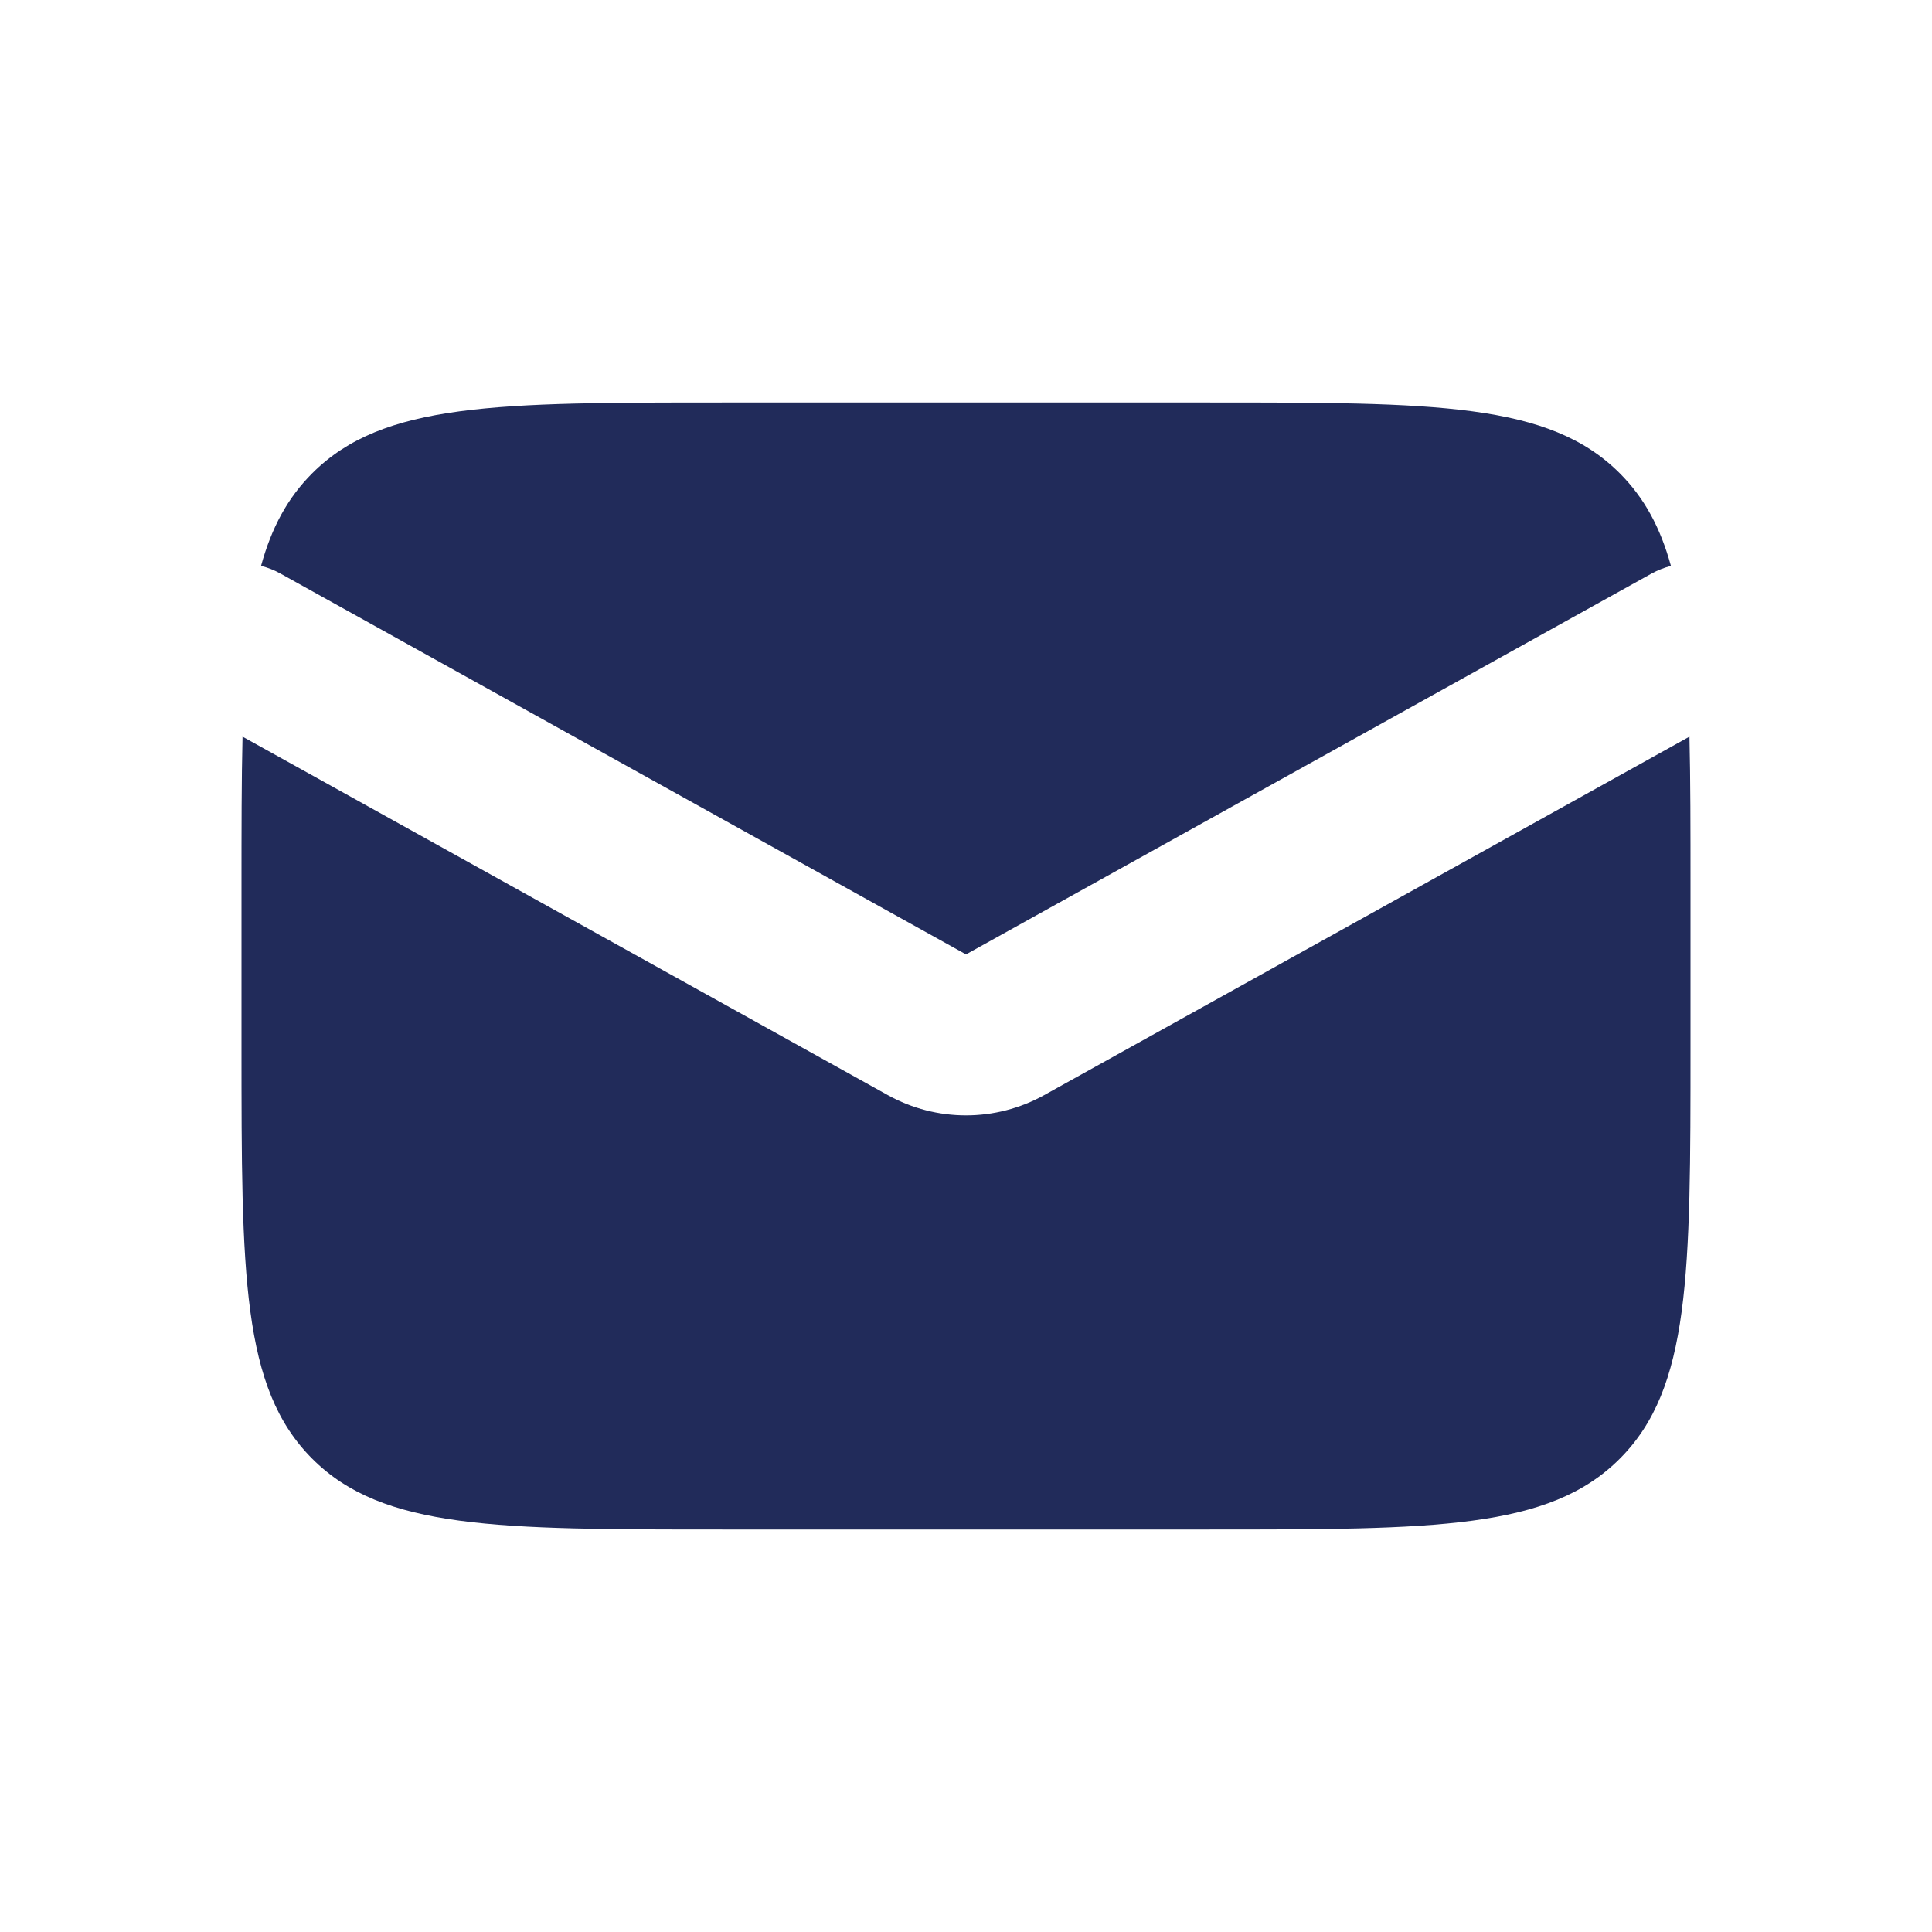
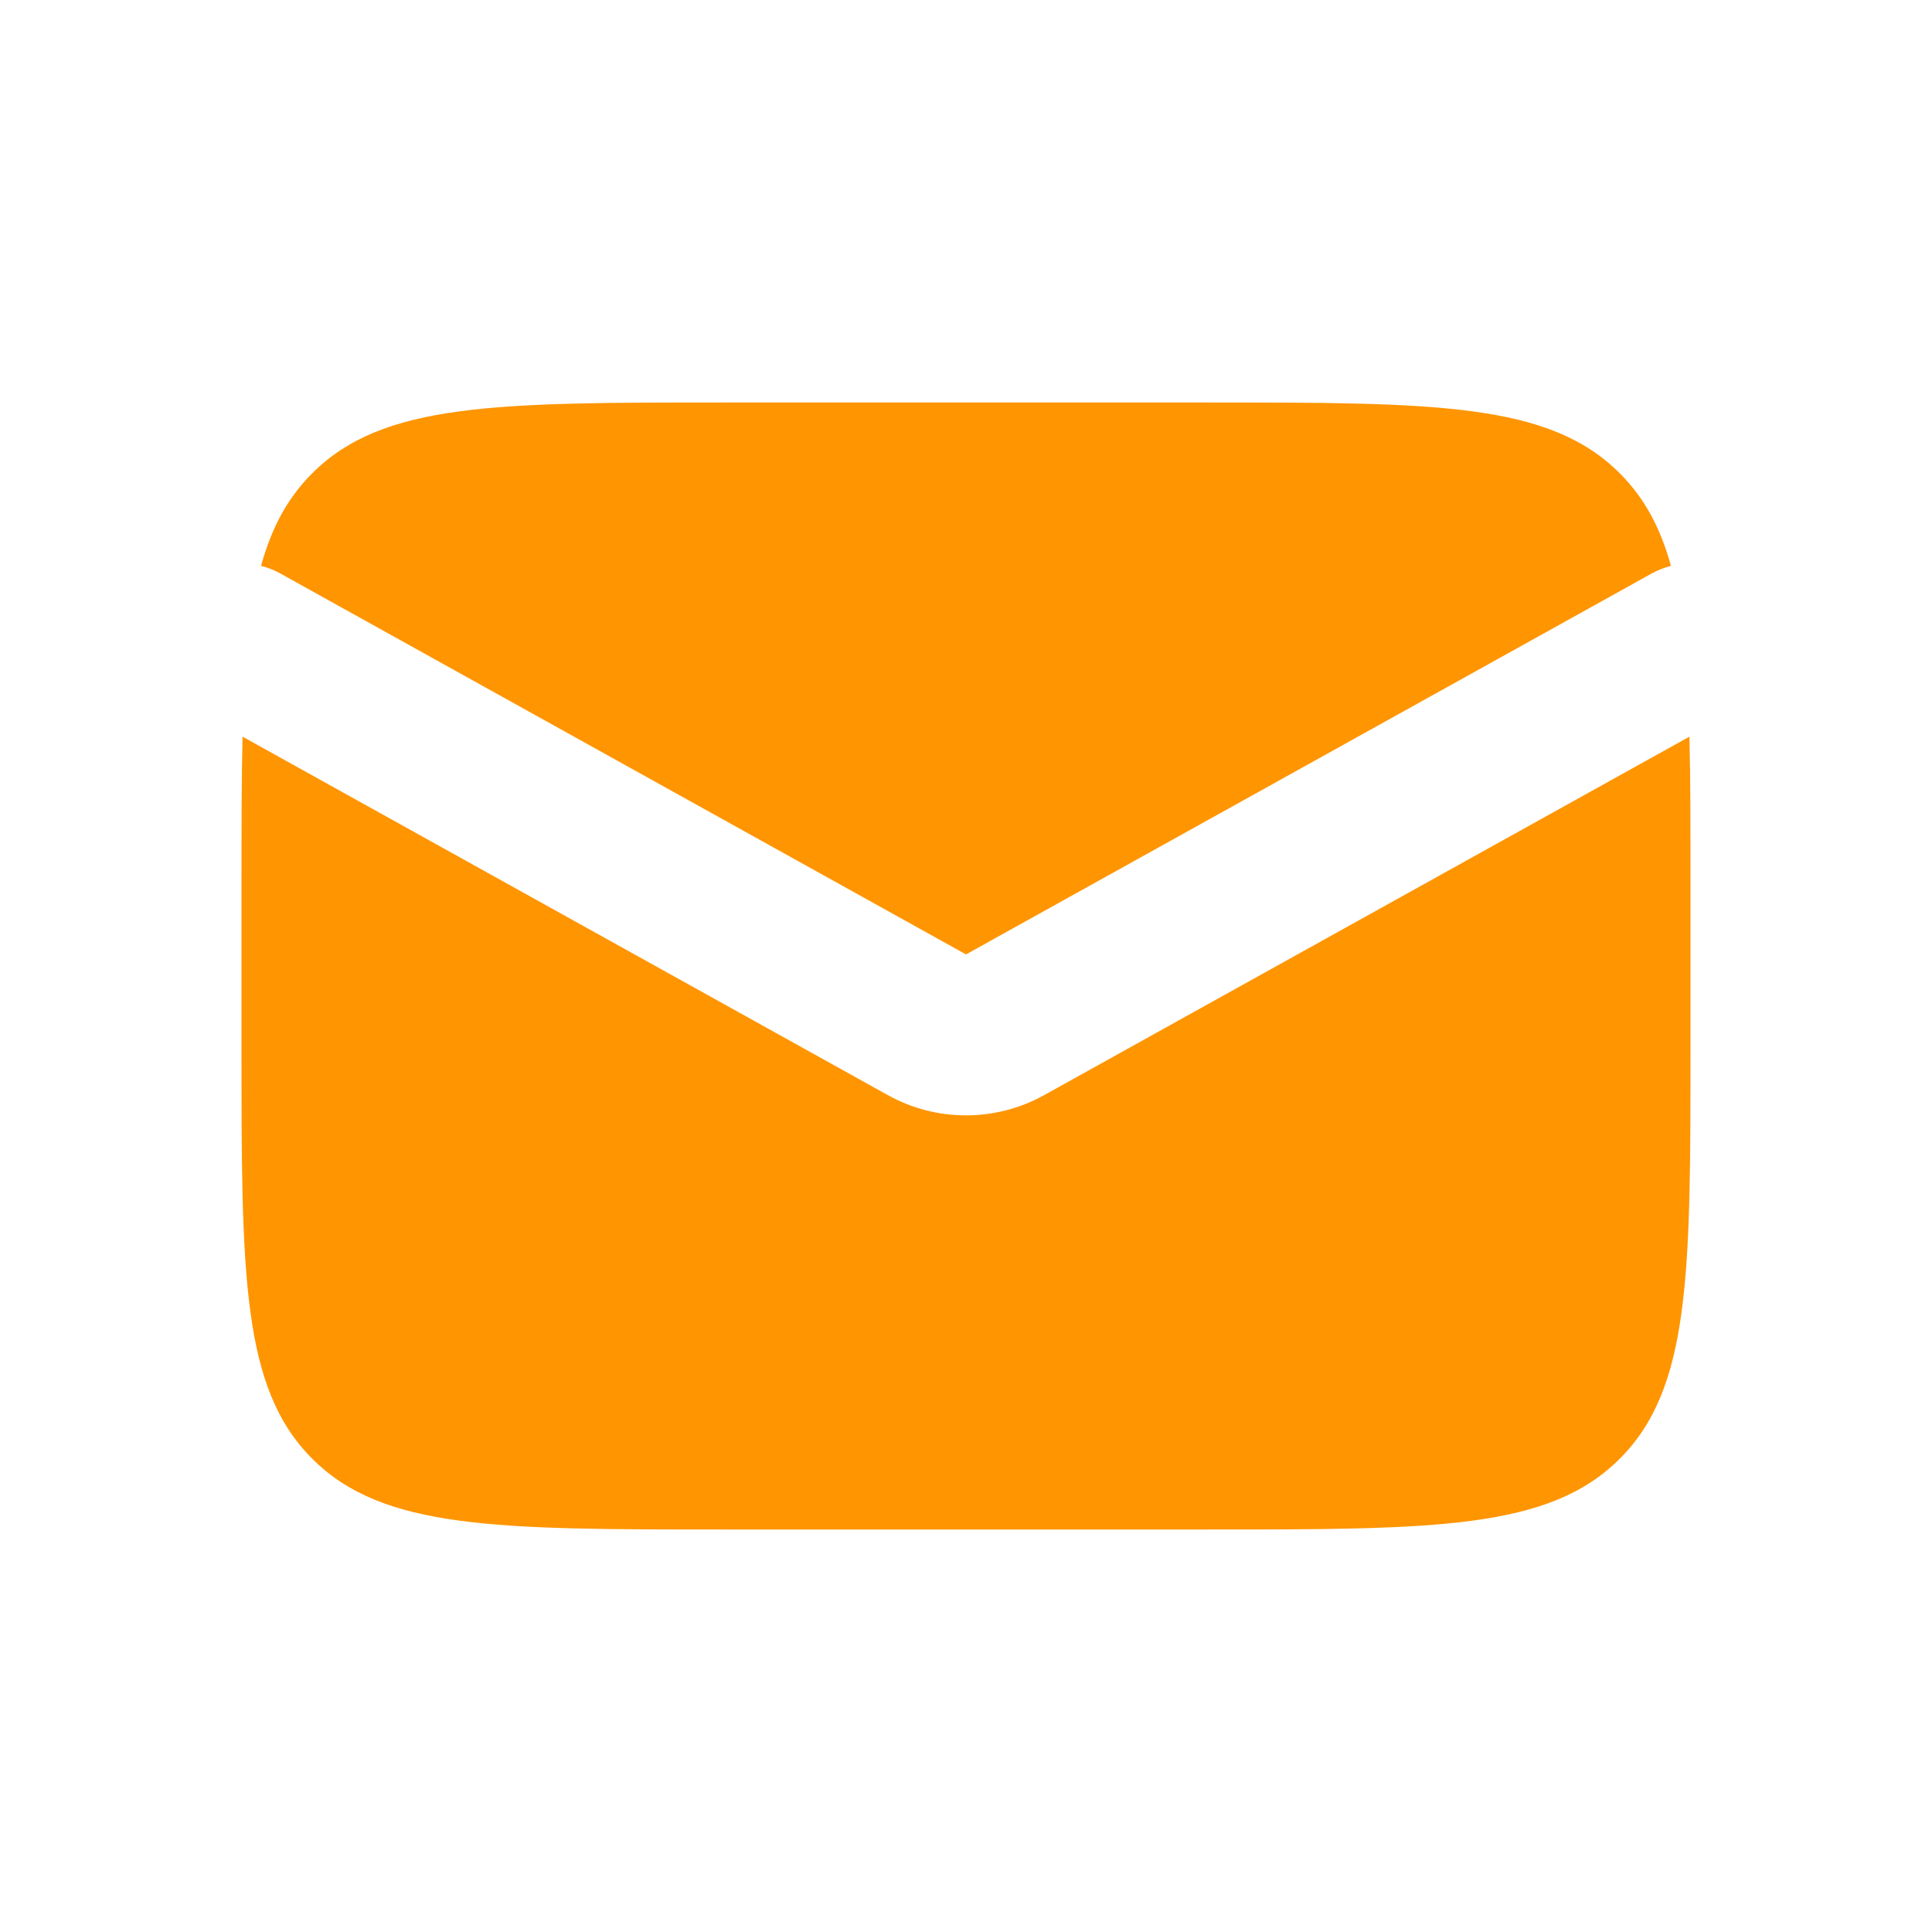
<svg xmlns="http://www.w3.org/2000/svg" width="1.2rem" height="1.2rem" viewBox="0 0 24 24">
-   <path fill="#212b5a" fill-rule="evenodd" d="M3.013 9.151C3 9.691 3 10.302 3 11v2c0 2.828 0 4.243.879 5.121C4.757 19 6.172 19 9 19h6c2.828 0 4.243 0 5.121-.879C21 17.243 21 15.828 21 13v-2c0-.698 0-1.31-.013-1.849l-8.016 4.453a2 2 0 0 1-1.942 0zm.23-2.121q.125.03.243.096L12 11.856l8.514-4.73q.119-.065.243-.096c-.13-.474-.33-.845-.636-1.151C19.243 5 17.828 5 15 5H9c-2.828 0-4.243 0-5.121.879c-.307.306-.506.677-.636 1.15" clip-rule="evenodd" />
+   <path fill="#FF9500" fill-rule="evenodd" d="M3.013 9.151C3 9.691 3 10.302 3 11v2c0 2.828 0 4.243.879 5.121C4.757 19 6.172 19 9 19h6c2.828 0 4.243 0 5.121-.879C21 17.243 21 15.828 21 13v-2c0-.698 0-1.31-.013-1.849l-8.016 4.453a2 2 0 0 1-1.942 0zm.23-2.121q.125.03.243.096L12 11.856l8.514-4.73q.119-.065.243-.096c-.13-.474-.33-.845-.636-1.151C19.243 5 17.828 5 15 5H9c-2.828 0-4.243 0-5.121.879c-.307.306-.506.677-.636 1.15" clip-rule="evenodd" />
</svg>
